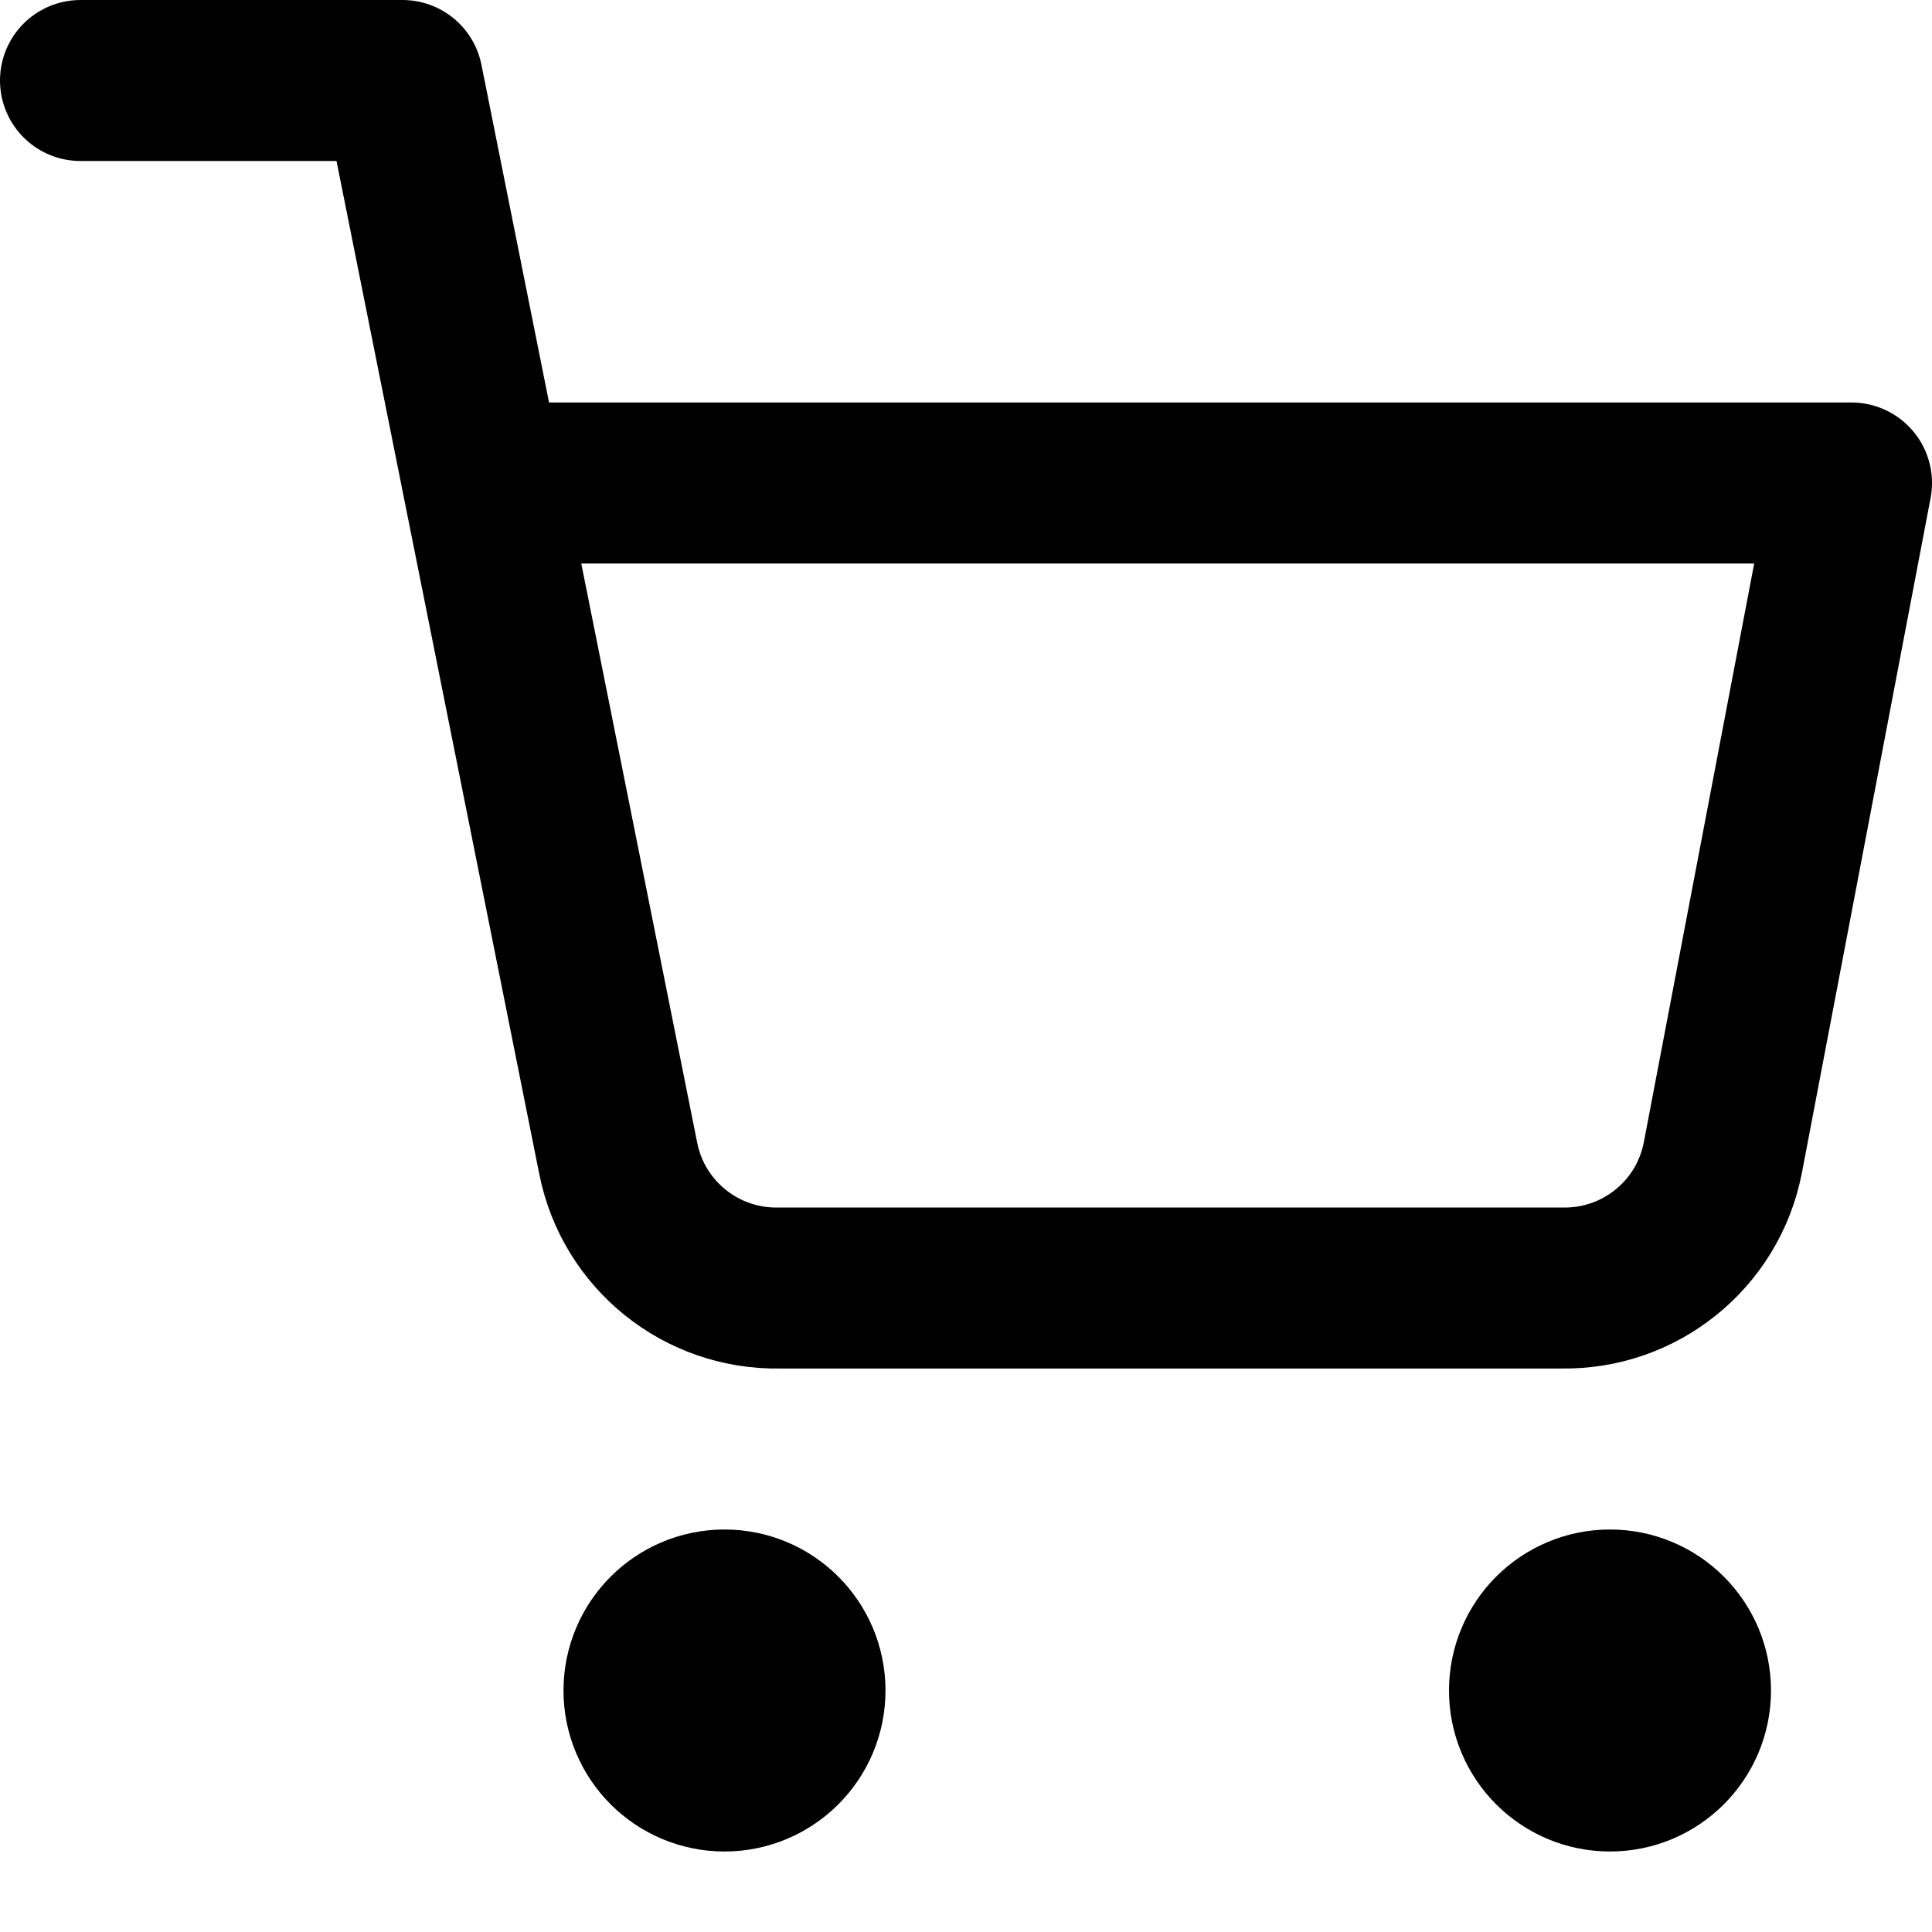
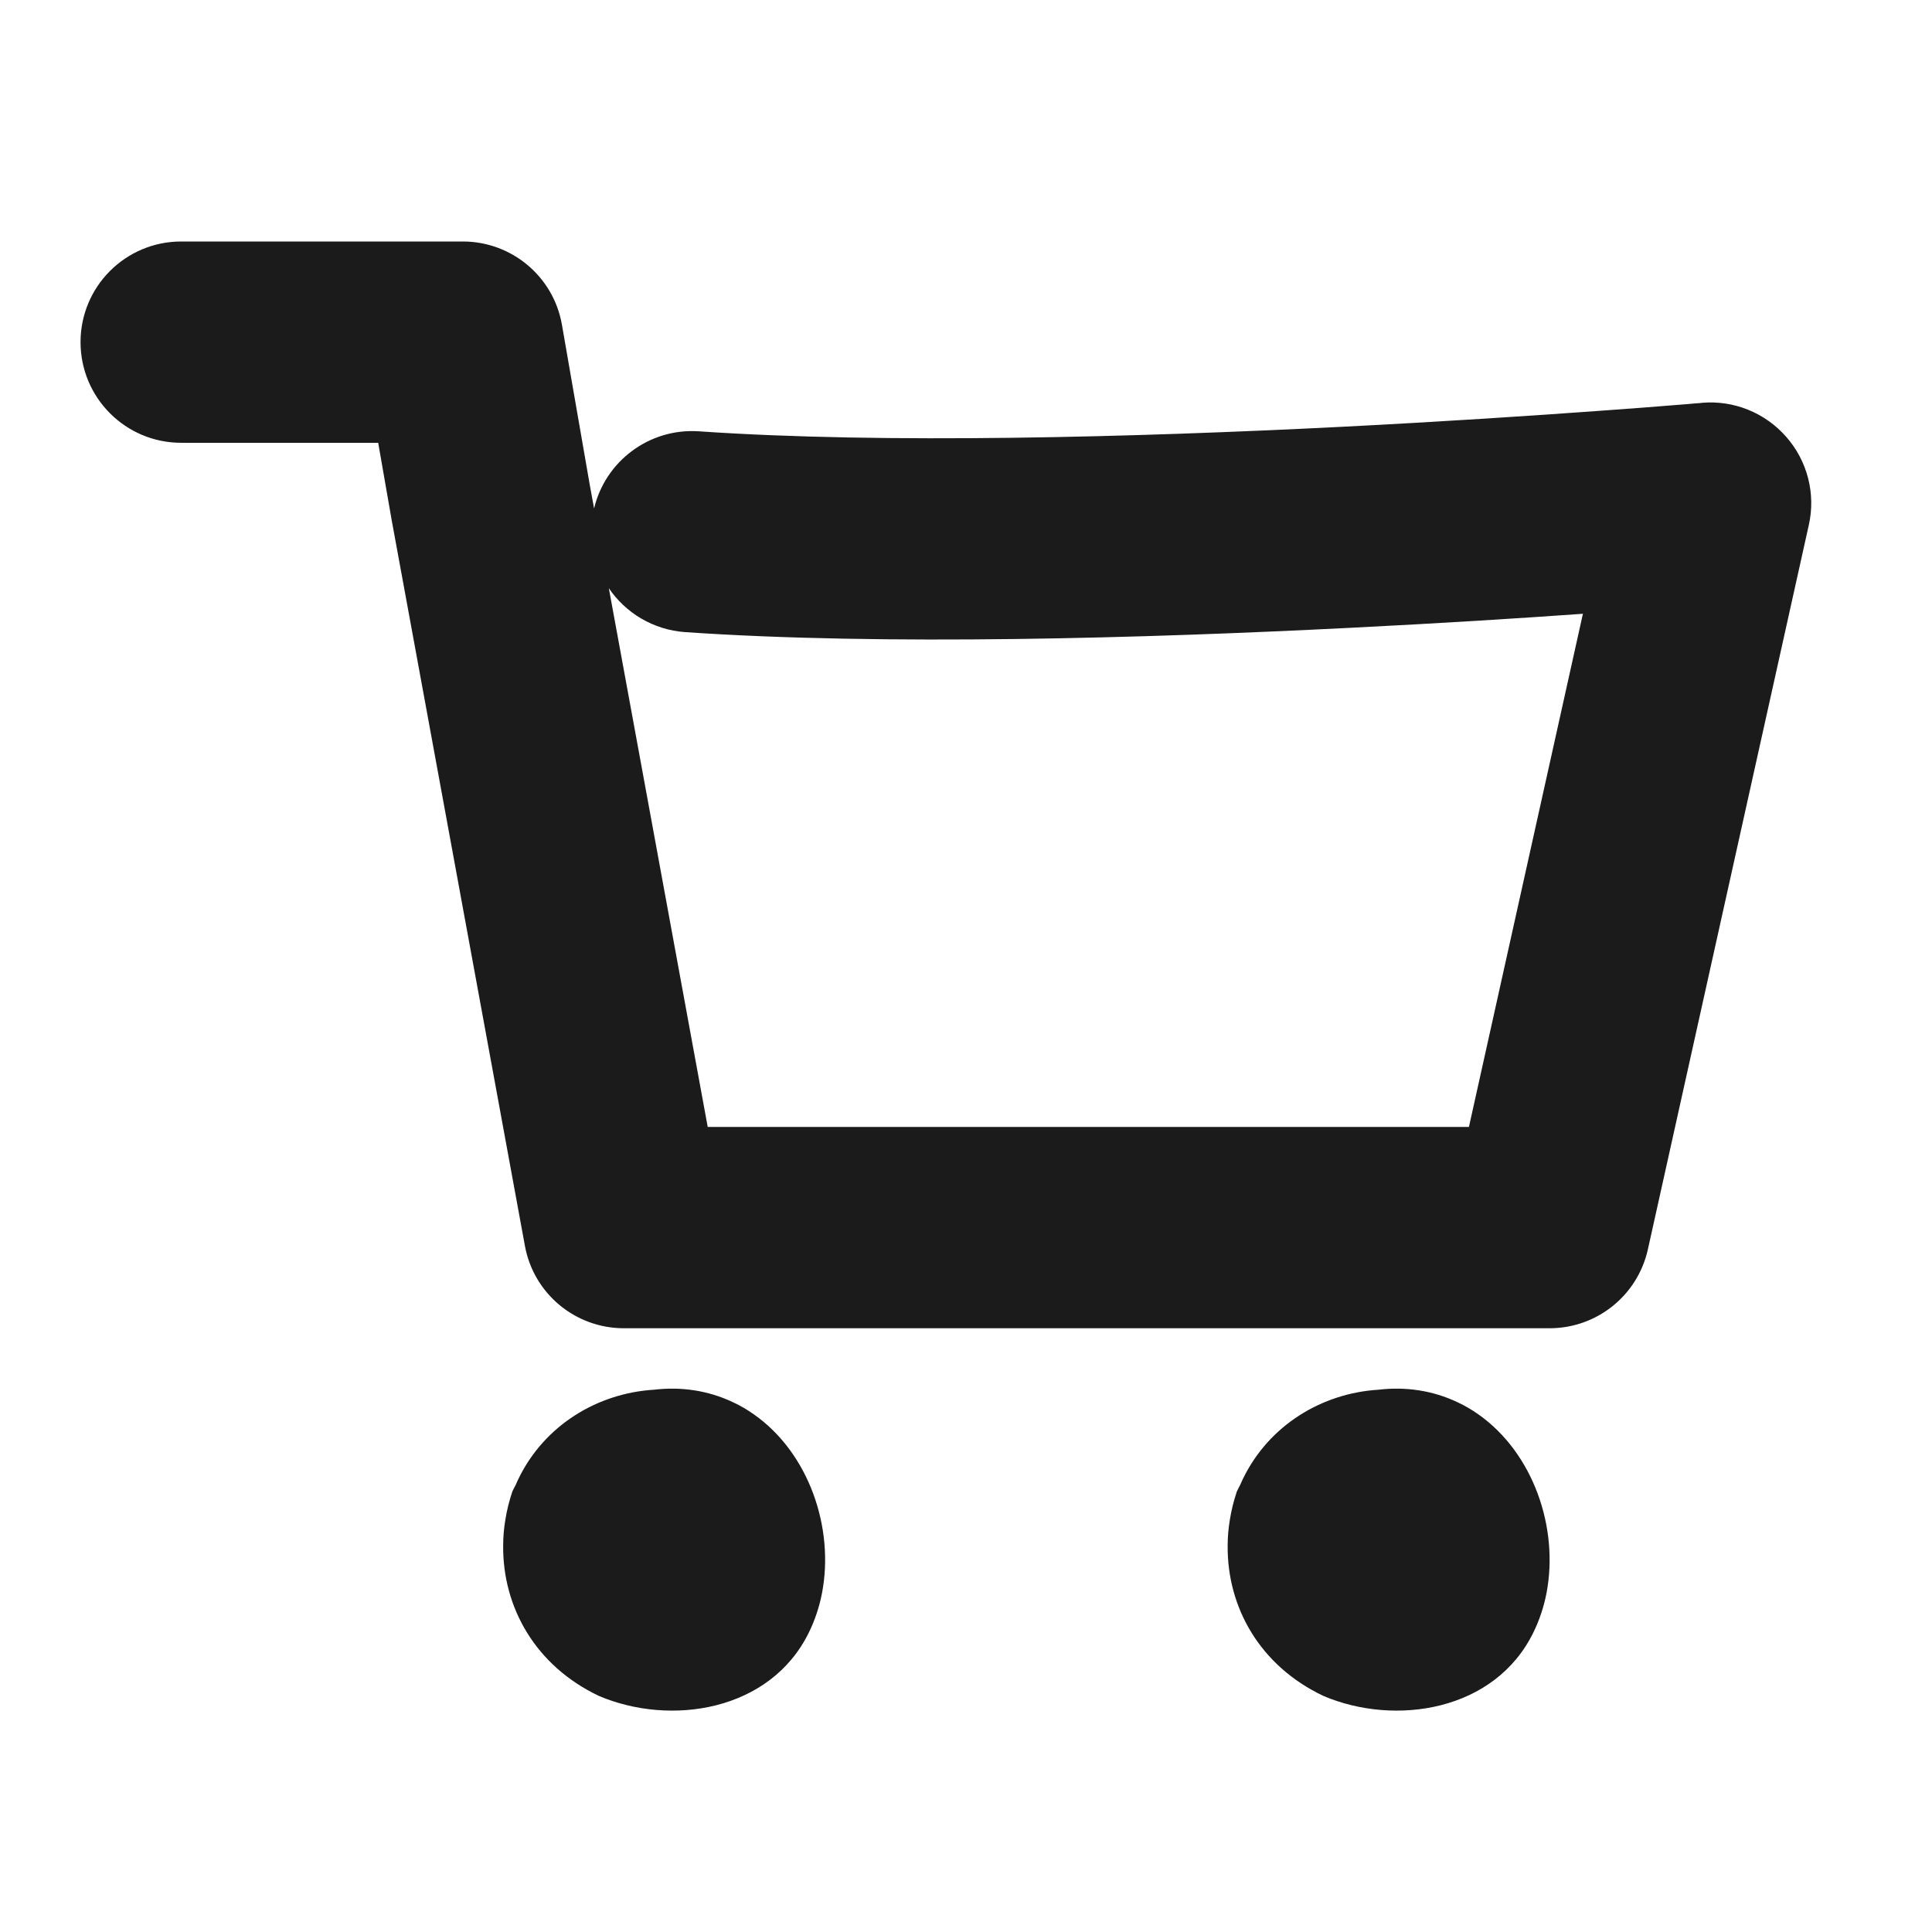
- <svg xmlns="http://www.w3.org/2000/svg" viewBox="0 0 24 24" fill="none" stroke="currentColor" stroke-width="2" stroke-linecap="round" stroke-linejoin="round">
-   <circle cx="9" cy="21" r="1" />
-   <circle cx="20" cy="21" r="1" />
-   <path d="M1 1h4l2.68 13.39a2 2 0 0 0 2 1.61h9.72a2 2 0 0 0 2-1.61L23 6H6" />
+ <svg xmlns="http://www.w3.org/2000/svg" width="16" height="16" viewBox="0 0 16 16" fill="none">
+   <path fill-rule="evenodd" clip-rule="evenodd" d="M0.667 2.833C0.667 2.373 1.04 2 1.5 2H3.833C4.238 2 4.585 2.291 4.654 2.691L4.885 4.02L4.92 4.211C5.012 3.821 5.376 3.544 5.788 3.572C7.331 3.678 9.398 3.621 11.104 3.535C11.951 3.492 12.7 3.442 13.237 3.403C13.505 3.384 13.72 3.367 13.868 3.355C13.942 3.349 13.999 3.345 14.037 3.341L14.08 3.338L14.094 3.336C14.359 3.313 14.618 3.418 14.793 3.618C14.968 3.817 15.038 4.088 14.98 4.347L13.647 10.347C13.562 10.729 13.224 11 12.833 11H5.167C4.764 11 4.419 10.713 4.347 10.317L3.244 4.309L3.132 3.667H1.5C1.04 3.667 0.667 3.294 0.667 2.833ZM13.109 5.083C12.591 5.12 11.926 5.162 11.188 5.199C9.473 5.286 7.323 5.348 5.674 5.235C5.409 5.216 5.18 5.075 5.042 4.871L5.861 9.333H12.165L13.109 5.083Z" fill="#1C1B1B" />
+   <path d="M6.071 11.613C5.861 11.513 5.636 11.483 5.416 11.509C4.947 11.538 4.511 11.803 4.296 12.242C4.287 12.26 4.279 12.278 4.271 12.297C4.261 12.315 4.252 12.333 4.243 12.352C4.217 12.43 4.197 12.509 4.185 12.587C4.173 12.658 4.167 12.729 4.167 12.8C4.162 13.311 4.435 13.796 4.96 14.045C5.554 14.298 6.38 14.172 6.699 13.519C6.749 13.417 6.785 13.308 6.807 13.196C6.912 12.654 6.699 12.033 6.243 11.713C6.189 11.675 6.132 11.641 6.071 11.613Z" fill="#1C1B1B" />
+   <path d="M12.071 11.613C11.861 11.513 11.636 11.483 11.416 11.509C10.947 11.538 10.511 11.803 10.296 12.242C10.287 12.26 10.279 12.278 10.271 12.297C10.261 12.315 10.252 12.333 10.243 12.352C10.217 12.43 10.197 12.509 10.185 12.587C10.173 12.658 10.167 12.729 10.167 12.8C10.162 13.311 10.434 13.796 10.96 14.045C11.554 14.298 12.38 14.172 12.699 13.519C12.749 13.417 12.785 13.308 12.807 13.196C12.912 12.654 12.698 12.033 12.243 11.713C12.189 11.675 12.132 11.641 12.071 11.613Z" fill="#1C1B1B" />
</svg>
